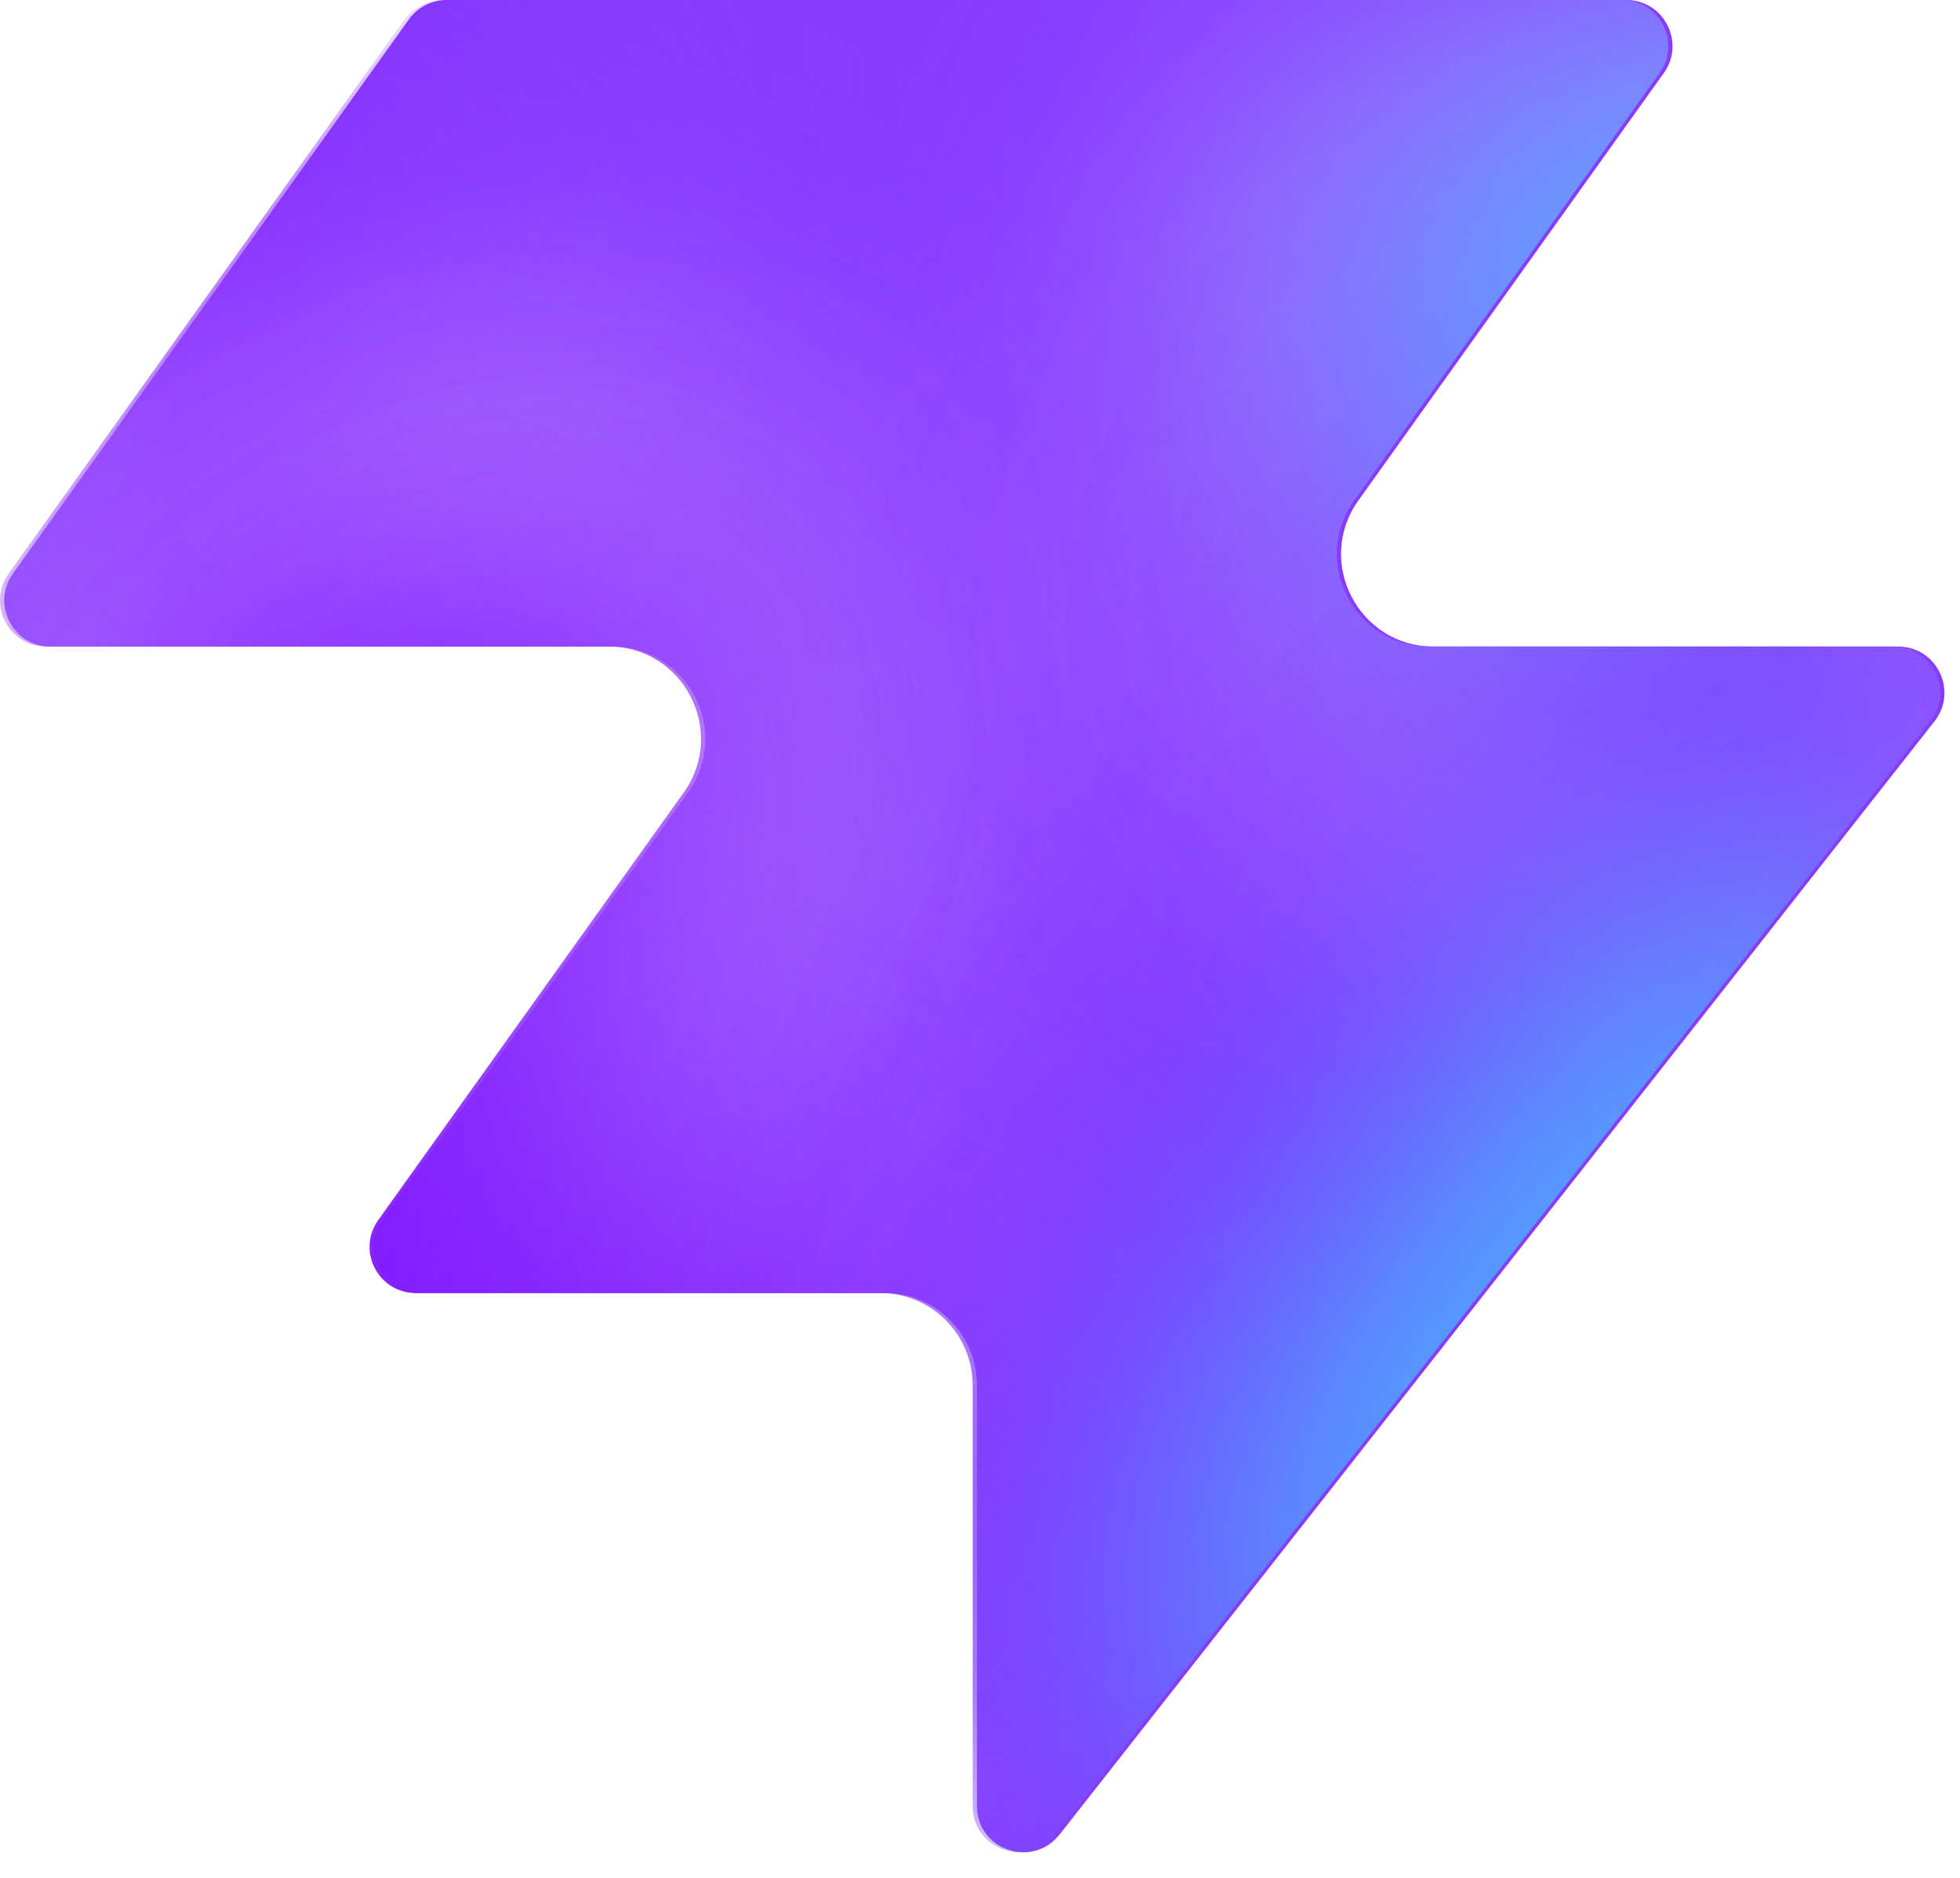
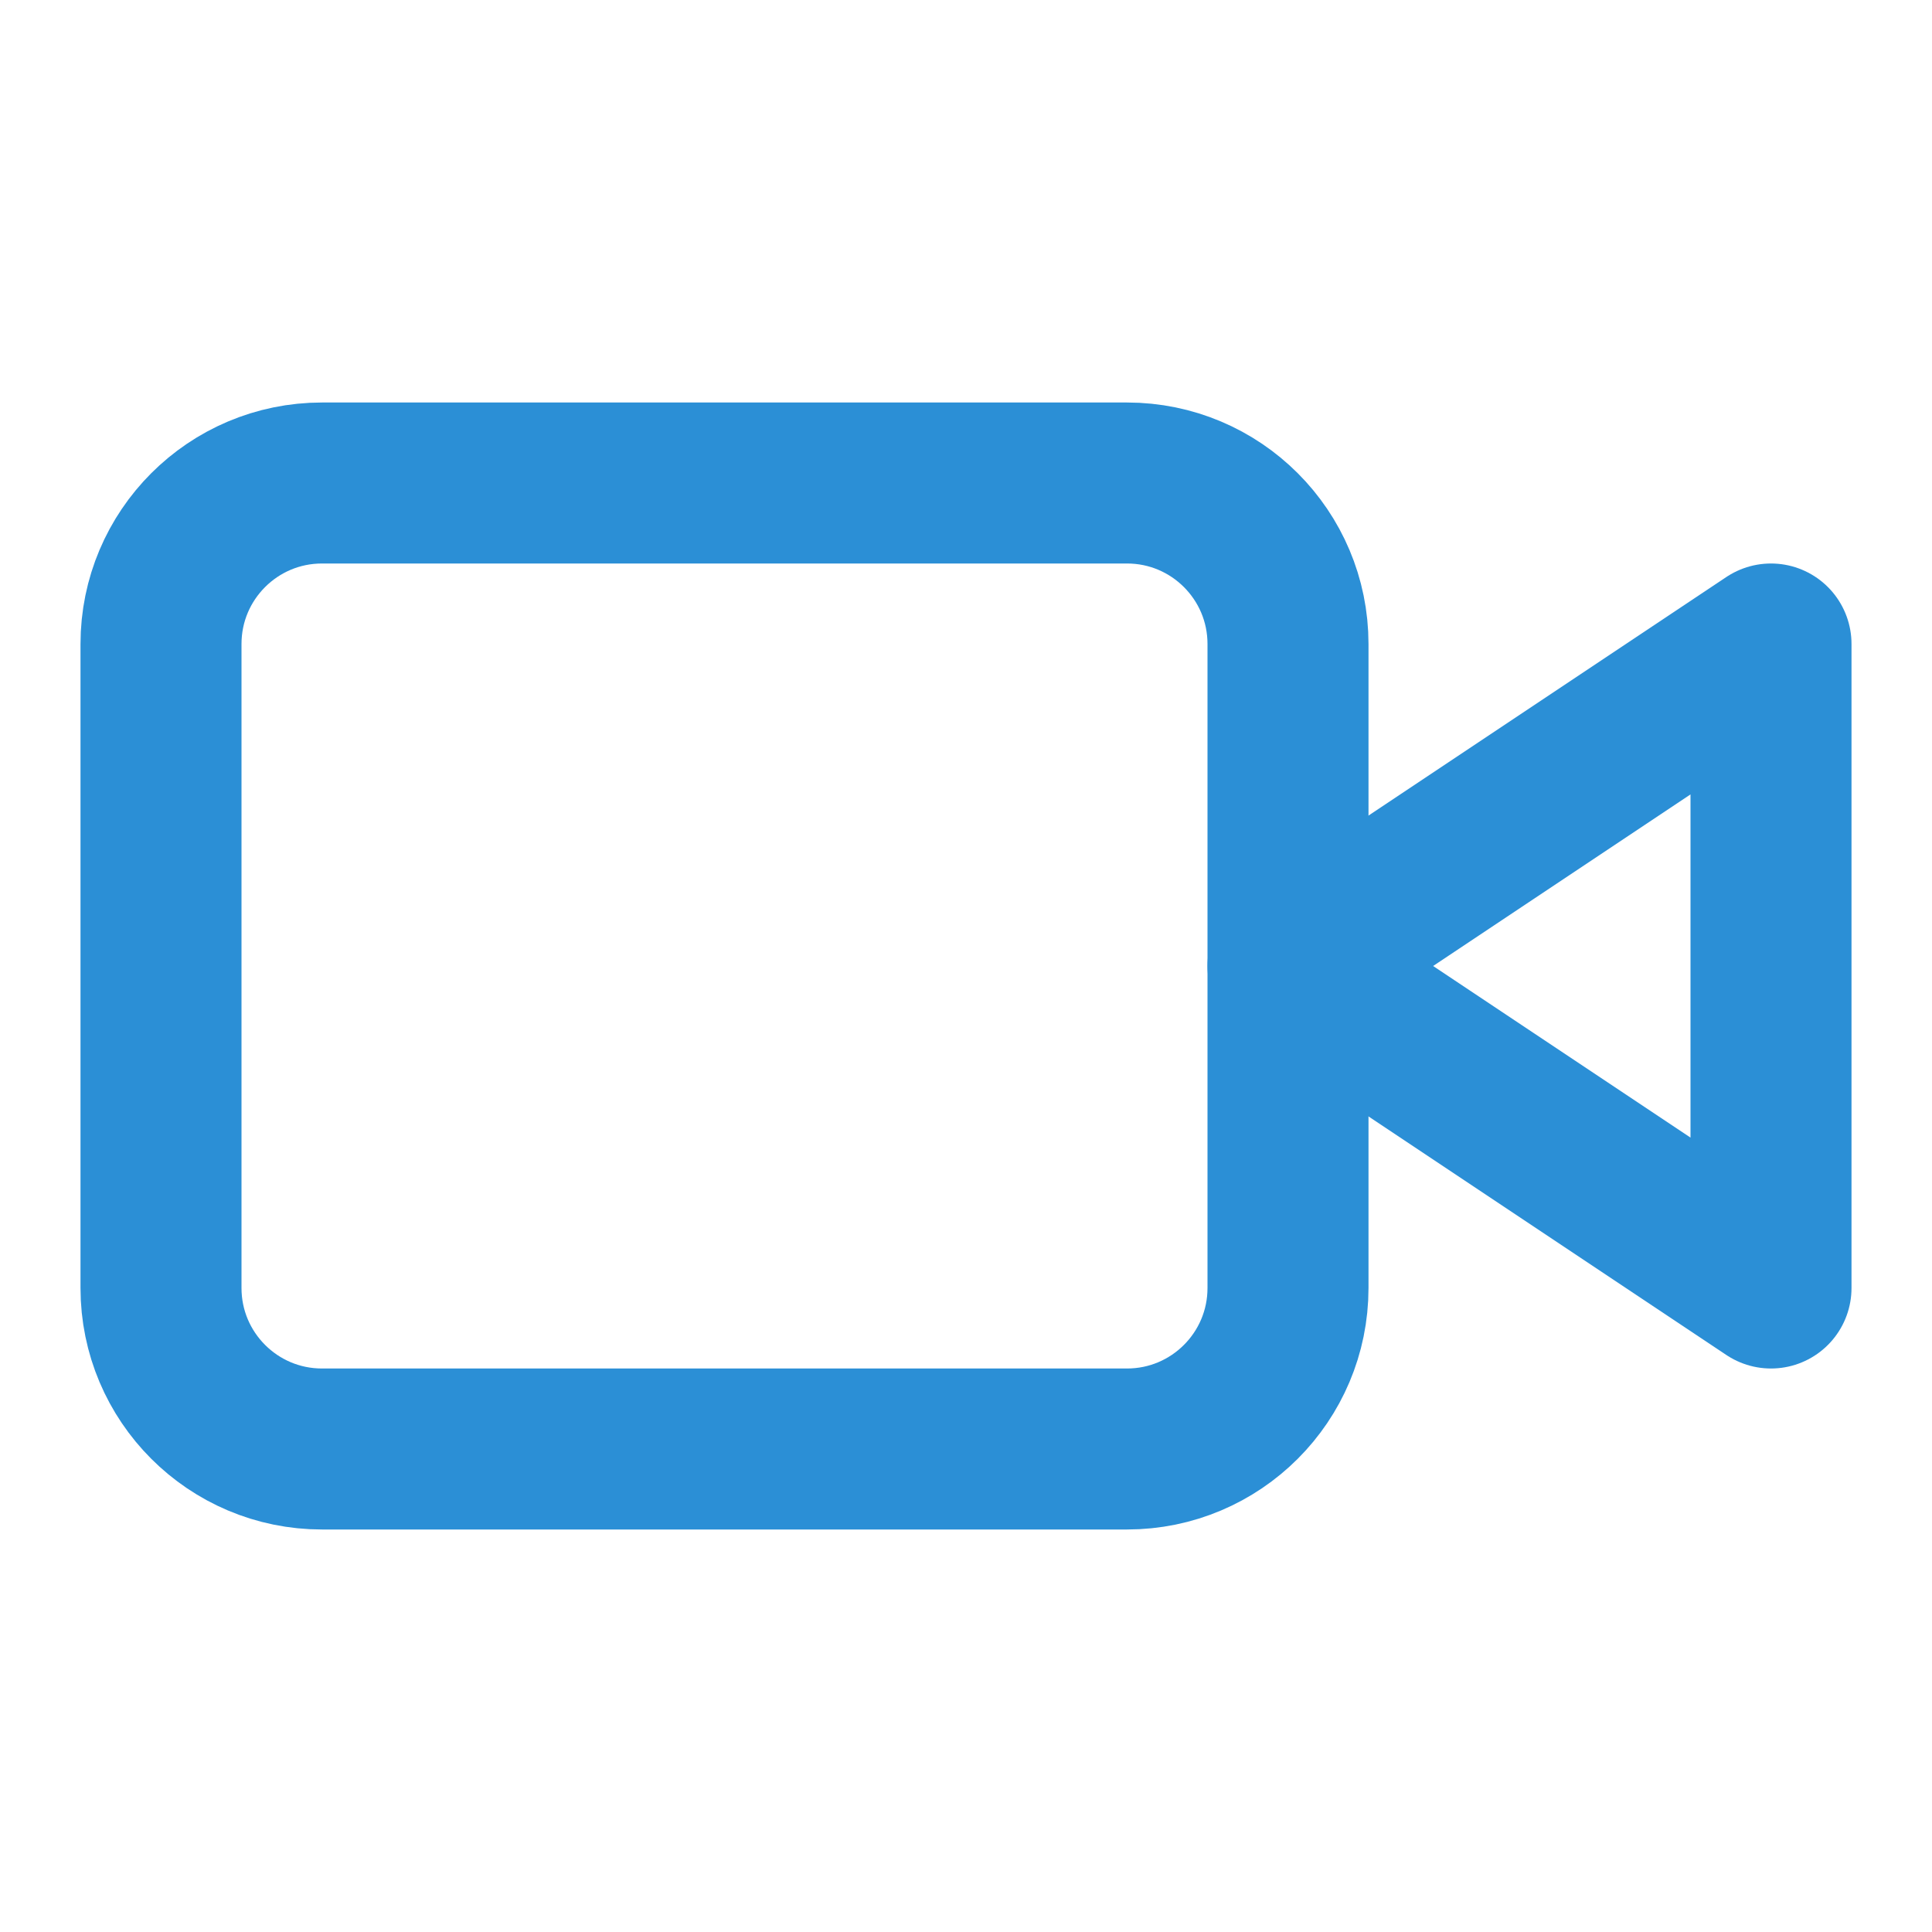
- <svg xmlns="http://www.w3.org/2000/svg" width="48" height="46" fill="none" viewBox="0 0 48 46">
-   <path fill="#863bff" d="M25.946 44.938c-.664.845-2.021.375-2.021-.698V33.937a2.26 2.26 0 0 0-2.262-2.262H10.287c-.92 0-1.456-1.04-.92-1.788l7.48-10.471c1.07-1.497 0-3.578-1.842-3.578H1.237c-.92 0-1.456-1.04-.92-1.788L10.013.474c.214-.297.556-.474.92-.474h28.894c.92 0 1.456 1.04.92 1.788l-7.48 10.471c-1.07 1.498 0 3.579 1.842 3.579h11.377c.943 0 1.473 1.088.89 1.83L25.947 44.94z" style="fill:#863bff;fill:color(display-p3 .525 .23 1);fill-opacity:1" />
-   <mask id="a" width="48" height="46" x="0" y="0" maskUnits="userSpaceOnUse" style="mask-type:alpha">
-     <path fill="#000" d="M25.842 44.938c-.664.844-2.021.375-2.021-.698V33.937a2.26 2.26 0 0 0-2.262-2.262H10.183c-.92 0-1.456-1.04-.92-1.788l7.48-10.471c1.07-1.498 0-3.579-1.842-3.579H1.133c-.92 0-1.456-1.04-.92-1.787L9.91.473c.214-.297.556-.474.92-.474h28.894c.92 0 1.456 1.04.92 1.788l-7.48 10.471c-1.07 1.498 0 3.578 1.842 3.578h11.377c.943 0 1.473 1.088.89 1.832L25.843 44.94z" style="fill:#000;fill-opacity:1" />
-   </mask>
-   <g mask="url(#a)">
-     <g filter="url(#b)">
-       <ellipse cx="5.508" cy="14.704" fill="#ede6ff" rx="5.508" ry="14.704" style="fill:#ede6ff;fill:color(display-p3 .927 .903 1);fill-opacity:1" transform="matrix(.00324 1 1 -.00324 -4.47 31.516)" />
-     </g>
-     <g filter="url(#c)">
-       <ellipse cx="10.399" cy="29.851" fill="#ede6ff" rx="10.399" ry="29.851" style="fill:#ede6ff;fill:color(display-p3 .927 .903 1);fill-opacity:1" transform="matrix(.00324 1 1 -.00324 -39.328 7.883)" />
-     </g>
-     <g filter="url(#d)">
-       <ellipse cx="5.508" cy="30.487" fill="#7e14ff" rx="5.508" ry="30.487" style="fill:#7e14ff;fill:color(display-p3 .492 .077 1);fill-opacity:1" transform="rotate(89.814 -25.913 -14.639)scale(1 -1)" />
-     </g>
-     <g filter="url(#e)">
-       <ellipse cx="5.508" cy="30.599" fill="#7e14ff" rx="5.508" ry="30.599" style="fill:#7e14ff;fill:color(display-p3 .492 .077 1);fill-opacity:1" transform="rotate(89.814 -32.644 -3.334)scale(1 -1)" />
-     </g>
-     <g filter="url(#f)">
-       <ellipse cx="5.508" cy="30.599" fill="#7e14ff" rx="5.508" ry="30.599" style="fill:#7e14ff;fill:color(display-p3 .492 .077 1);fill-opacity:1" transform="matrix(.00324 1 1 -.00324 -34.34 30.47)" />
-     </g>
-     <g filter="url(#g)">
-       <ellipse cx="14.072" cy="22.078" fill="#ede6ff" rx="14.072" ry="22.078" style="fill:#ede6ff;fill:color(display-p3 .927 .903 1);fill-opacity:1" transform="rotate(93.35 24.506 48.493)scale(-1 1)" />
-     </g>
-     <g filter="url(#h)">
-       <ellipse cx="3.47" cy="21.501" fill="#7e14ff" rx="3.47" ry="21.501" style="fill:#7e14ff;fill:color(display-p3 .492 .077 1);fill-opacity:1" transform="rotate(89.009 28.708 47.59)scale(-1 1)" />
-     </g>
-     <g filter="url(#i)">
-       <ellipse cx="3.47" cy="21.501" fill="#7e14ff" rx="3.47" ry="21.501" style="fill:#7e14ff;fill:color(display-p3 .492 .077 1);fill-opacity:1" transform="rotate(89.009 28.708 47.59)scale(-1 1)" />
-     </g>
-     <g filter="url(#j)">
-       <ellipse cx=".387" cy="8.972" fill="#7e14ff" rx="4.407" ry="29.108" style="fill:#7e14ff;fill:color(display-p3 .492 .077 1);fill-opacity:1" transform="rotate(39.51 .387 8.972)" />
-     </g>
-     <g filter="url(#k)">
-       <ellipse cx="47.523" cy="-6.092" fill="#7e14ff" rx="4.407" ry="29.108" style="fill:#7e14ff;fill:color(display-p3 .492 .077 1);fill-opacity:1" transform="rotate(37.892 47.523 -6.092)" />
-     </g>
-     <g filter="url(#l)">
-       <ellipse cx="41.412" cy="6.333" fill="#47bfff" rx="5.971" ry="9.665" style="fill:#47bfff;fill:color(display-p3 .28 .748 1);fill-opacity:1" transform="rotate(37.892 41.412 6.333)" />
-     </g>
-     <g filter="url(#m)">
-       <ellipse cx="-1.879" cy="38.332" fill="#7e14ff" rx="4.407" ry="29.108" style="fill:#7e14ff;fill:color(display-p3 .492 .077 1);fill-opacity:1" transform="rotate(37.892 -1.88 38.332)" />
-     </g>
-     <g filter="url(#n)">
-       <ellipse cx="-1.879" cy="38.332" fill="#7e14ff" rx="4.407" ry="29.108" style="fill:#7e14ff;fill:color(display-p3 .492 .077 1);fill-opacity:1" transform="rotate(37.892 -1.88 38.332)" />
-     </g>
-     <g filter="url(#o)">
-       <ellipse cx="35.651" cy="29.907" fill="#7e14ff" rx="4.407" ry="29.108" style="fill:#7e14ff;fill:color(display-p3 .492 .077 1);fill-opacity:1" transform="rotate(37.892 35.651 29.907)" />
-     </g>
-     <g filter="url(#p)">
-       <ellipse cx="38.418" cy="32.4" fill="#47bfff" rx="5.971" ry="15.297" style="fill:#47bfff;fill:color(display-p3 .28 .748 1);fill-opacity:1" transform="rotate(37.892 38.418 32.4)" />
-     </g>
-   </g>
-   <defs>
-     <filter id="b" width="60.045" height="41.654" x="-19.77" y="16.149" color-interpolation-filters="sRGB" filterUnits="userSpaceOnUse">
-       <feFlood flood-opacity="0" result="BackgroundImageFix" />
-       <feBlend in="SourceGraphic" in2="BackgroundImageFix" result="shape" />
-       <feGaussianBlur result="effect1_foregroundBlur_2002_17158" stdDeviation="7.659" />
-     </filter>
-     <filter id="c" width="90.34" height="51.437" x="-54.613" y="-7.533" color-interpolation-filters="sRGB" filterUnits="userSpaceOnUse">
-       <feFlood flood-opacity="0" result="BackgroundImageFix" />
-       <feBlend in="SourceGraphic" in2="BackgroundImageFix" result="shape" />
-       <feGaussianBlur result="effect1_foregroundBlur_2002_17158" stdDeviation="7.659" />
-     </filter>
-     <filter id="d" width="79.355" height="29.4" x="-49.64" y="2.03" color-interpolation-filters="sRGB" filterUnits="userSpaceOnUse">
-       <feFlood flood-opacity="0" result="BackgroundImageFix" />
-       <feBlend in="SourceGraphic" in2="BackgroundImageFix" result="shape" />
-       <feGaussianBlur result="effect1_foregroundBlur_2002_17158" stdDeviation="4.596" />
-     </filter>
-     <filter id="e" width="79.579" height="29.4" x="-45.045" y="20.029" color-interpolation-filters="sRGB" filterUnits="userSpaceOnUse">
-       <feFlood flood-opacity="0" result="BackgroundImageFix" />
-       <feBlend in="SourceGraphic" in2="BackgroundImageFix" result="shape" />
-       <feGaussianBlur result="effect1_foregroundBlur_2002_17158" stdDeviation="4.596" />
-     </filter>
-     <filter id="f" width="79.579" height="29.4" x="-43.513" y="21.178" color-interpolation-filters="sRGB" filterUnits="userSpaceOnUse">
-       <feFlood flood-opacity="0" result="BackgroundImageFix" />
-       <feBlend in="SourceGraphic" in2="BackgroundImageFix" result="shape" />
-       <feGaussianBlur result="effect1_foregroundBlur_2002_17158" stdDeviation="4.596" />
-     </filter>
-     <filter id="g" width="74.749" height="58.852" x="15.756" y="-17.901" color-interpolation-filters="sRGB" filterUnits="userSpaceOnUse">
-       <feFlood flood-opacity="0" result="BackgroundImageFix" />
-       <feBlend in="SourceGraphic" in2="BackgroundImageFix" result="shape" />
-       <feGaussianBlur result="effect1_foregroundBlur_2002_17158" stdDeviation="7.659" />
-     </filter>
-     <filter id="h" width="61.377" height="25.362" x="23.548" y="2.284" color-interpolation-filters="sRGB" filterUnits="userSpaceOnUse">
-       <feFlood flood-opacity="0" result="BackgroundImageFix" />
-       <feBlend in="SourceGraphic" in2="BackgroundImageFix" result="shape" />
-       <feGaussianBlur result="effect1_foregroundBlur_2002_17158" stdDeviation="4.596" />
-     </filter>
-     <filter id="i" width="61.377" height="25.362" x="23.548" y="2.284" color-interpolation-filters="sRGB" filterUnits="userSpaceOnUse">
-       <feFlood flood-opacity="0" result="BackgroundImageFix" />
-       <feBlend in="SourceGraphic" in2="BackgroundImageFix" result="shape" />
-       <feGaussianBlur result="effect1_foregroundBlur_2002_17158" stdDeviation="4.596" />
-     </filter>
-     <filter id="j" width="56.045" height="63.649" x="-27.636" y="-22.853" color-interpolation-filters="sRGB" filterUnits="userSpaceOnUse">
-       <feFlood flood-opacity="0" result="BackgroundImageFix" />
-       <feBlend in="SourceGraphic" in2="BackgroundImageFix" result="shape" />
-       <feGaussianBlur result="effect1_foregroundBlur_2002_17158" stdDeviation="4.596" />
-     </filter>
-     <filter id="k" width="54.814" height="64.646" x="20.116" y="-38.415" color-interpolation-filters="sRGB" filterUnits="userSpaceOnUse">
-       <feFlood flood-opacity="0" result="BackgroundImageFix" />
-       <feBlend in="SourceGraphic" in2="BackgroundImageFix" result="shape" />
-       <feGaussianBlur result="effect1_foregroundBlur_2002_17158" stdDeviation="4.596" />
-     </filter>
-     <filter id="l" width="33.541" height="35.313" x="24.641" y="-11.323" color-interpolation-filters="sRGB" filterUnits="userSpaceOnUse">
-       <feFlood flood-opacity="0" result="BackgroundImageFix" />
-       <feBlend in="SourceGraphic" in2="BackgroundImageFix" result="shape" />
-       <feGaussianBlur result="effect1_foregroundBlur_2002_17158" stdDeviation="4.596" />
-     </filter>
-     <filter id="m" width="54.814" height="64.646" x="-29.286" y="6.009" color-interpolation-filters="sRGB" filterUnits="userSpaceOnUse">
-       <feFlood flood-opacity="0" result="BackgroundImageFix" />
-       <feBlend in="SourceGraphic" in2="BackgroundImageFix" result="shape" />
-       <feGaussianBlur result="effect1_foregroundBlur_2002_17158" stdDeviation="4.596" />
-     </filter>
-     <filter id="n" width="54.814" height="64.646" x="-29.286" y="6.009" color-interpolation-filters="sRGB" filterUnits="userSpaceOnUse">
-       <feFlood flood-opacity="0" result="BackgroundImageFix" />
-       <feBlend in="SourceGraphic" in2="BackgroundImageFix" result="shape" />
-       <feGaussianBlur result="effect1_foregroundBlur_2002_17158" stdDeviation="4.596" />
-     </filter>
-     <filter id="o" width="54.814" height="64.646" x="8.244" y="-2.416" color-interpolation-filters="sRGB" filterUnits="userSpaceOnUse">
-       <feFlood flood-opacity="0" result="BackgroundImageFix" />
-       <feBlend in="SourceGraphic" in2="BackgroundImageFix" result="shape" />
-       <feGaussianBlur result="effect1_foregroundBlur_2002_17158" stdDeviation="4.596" />
-     </filter>
-     <filter id="p" width="39.409" height="43.623" x="18.713" y="10.588" color-interpolation-filters="sRGB" filterUnits="userSpaceOnUse">
-       <feFlood flood-opacity="0" result="BackgroundImageFix" />
-       <feBlend in="SourceGraphic" in2="BackgroundImageFix" result="shape" />
-       <feGaussianBlur result="effect1_foregroundBlur_2002_17158" stdDeviation="4.596" />
-     </filter>
-   </defs>
+ <svg xmlns="http://www.w3.org/2000/svg" width="48" height="48" viewBox="0 0 24 24" fill="none" stroke="#2b8fd6" stroke-width="2" stroke-linecap="round" stroke-linejoin="round">
+   <path d="m22 8-6 4 6 4V8Z" />
+   <rect width="14" height="12" x="2" y="6" rx="2" ry="2" />
</svg>
